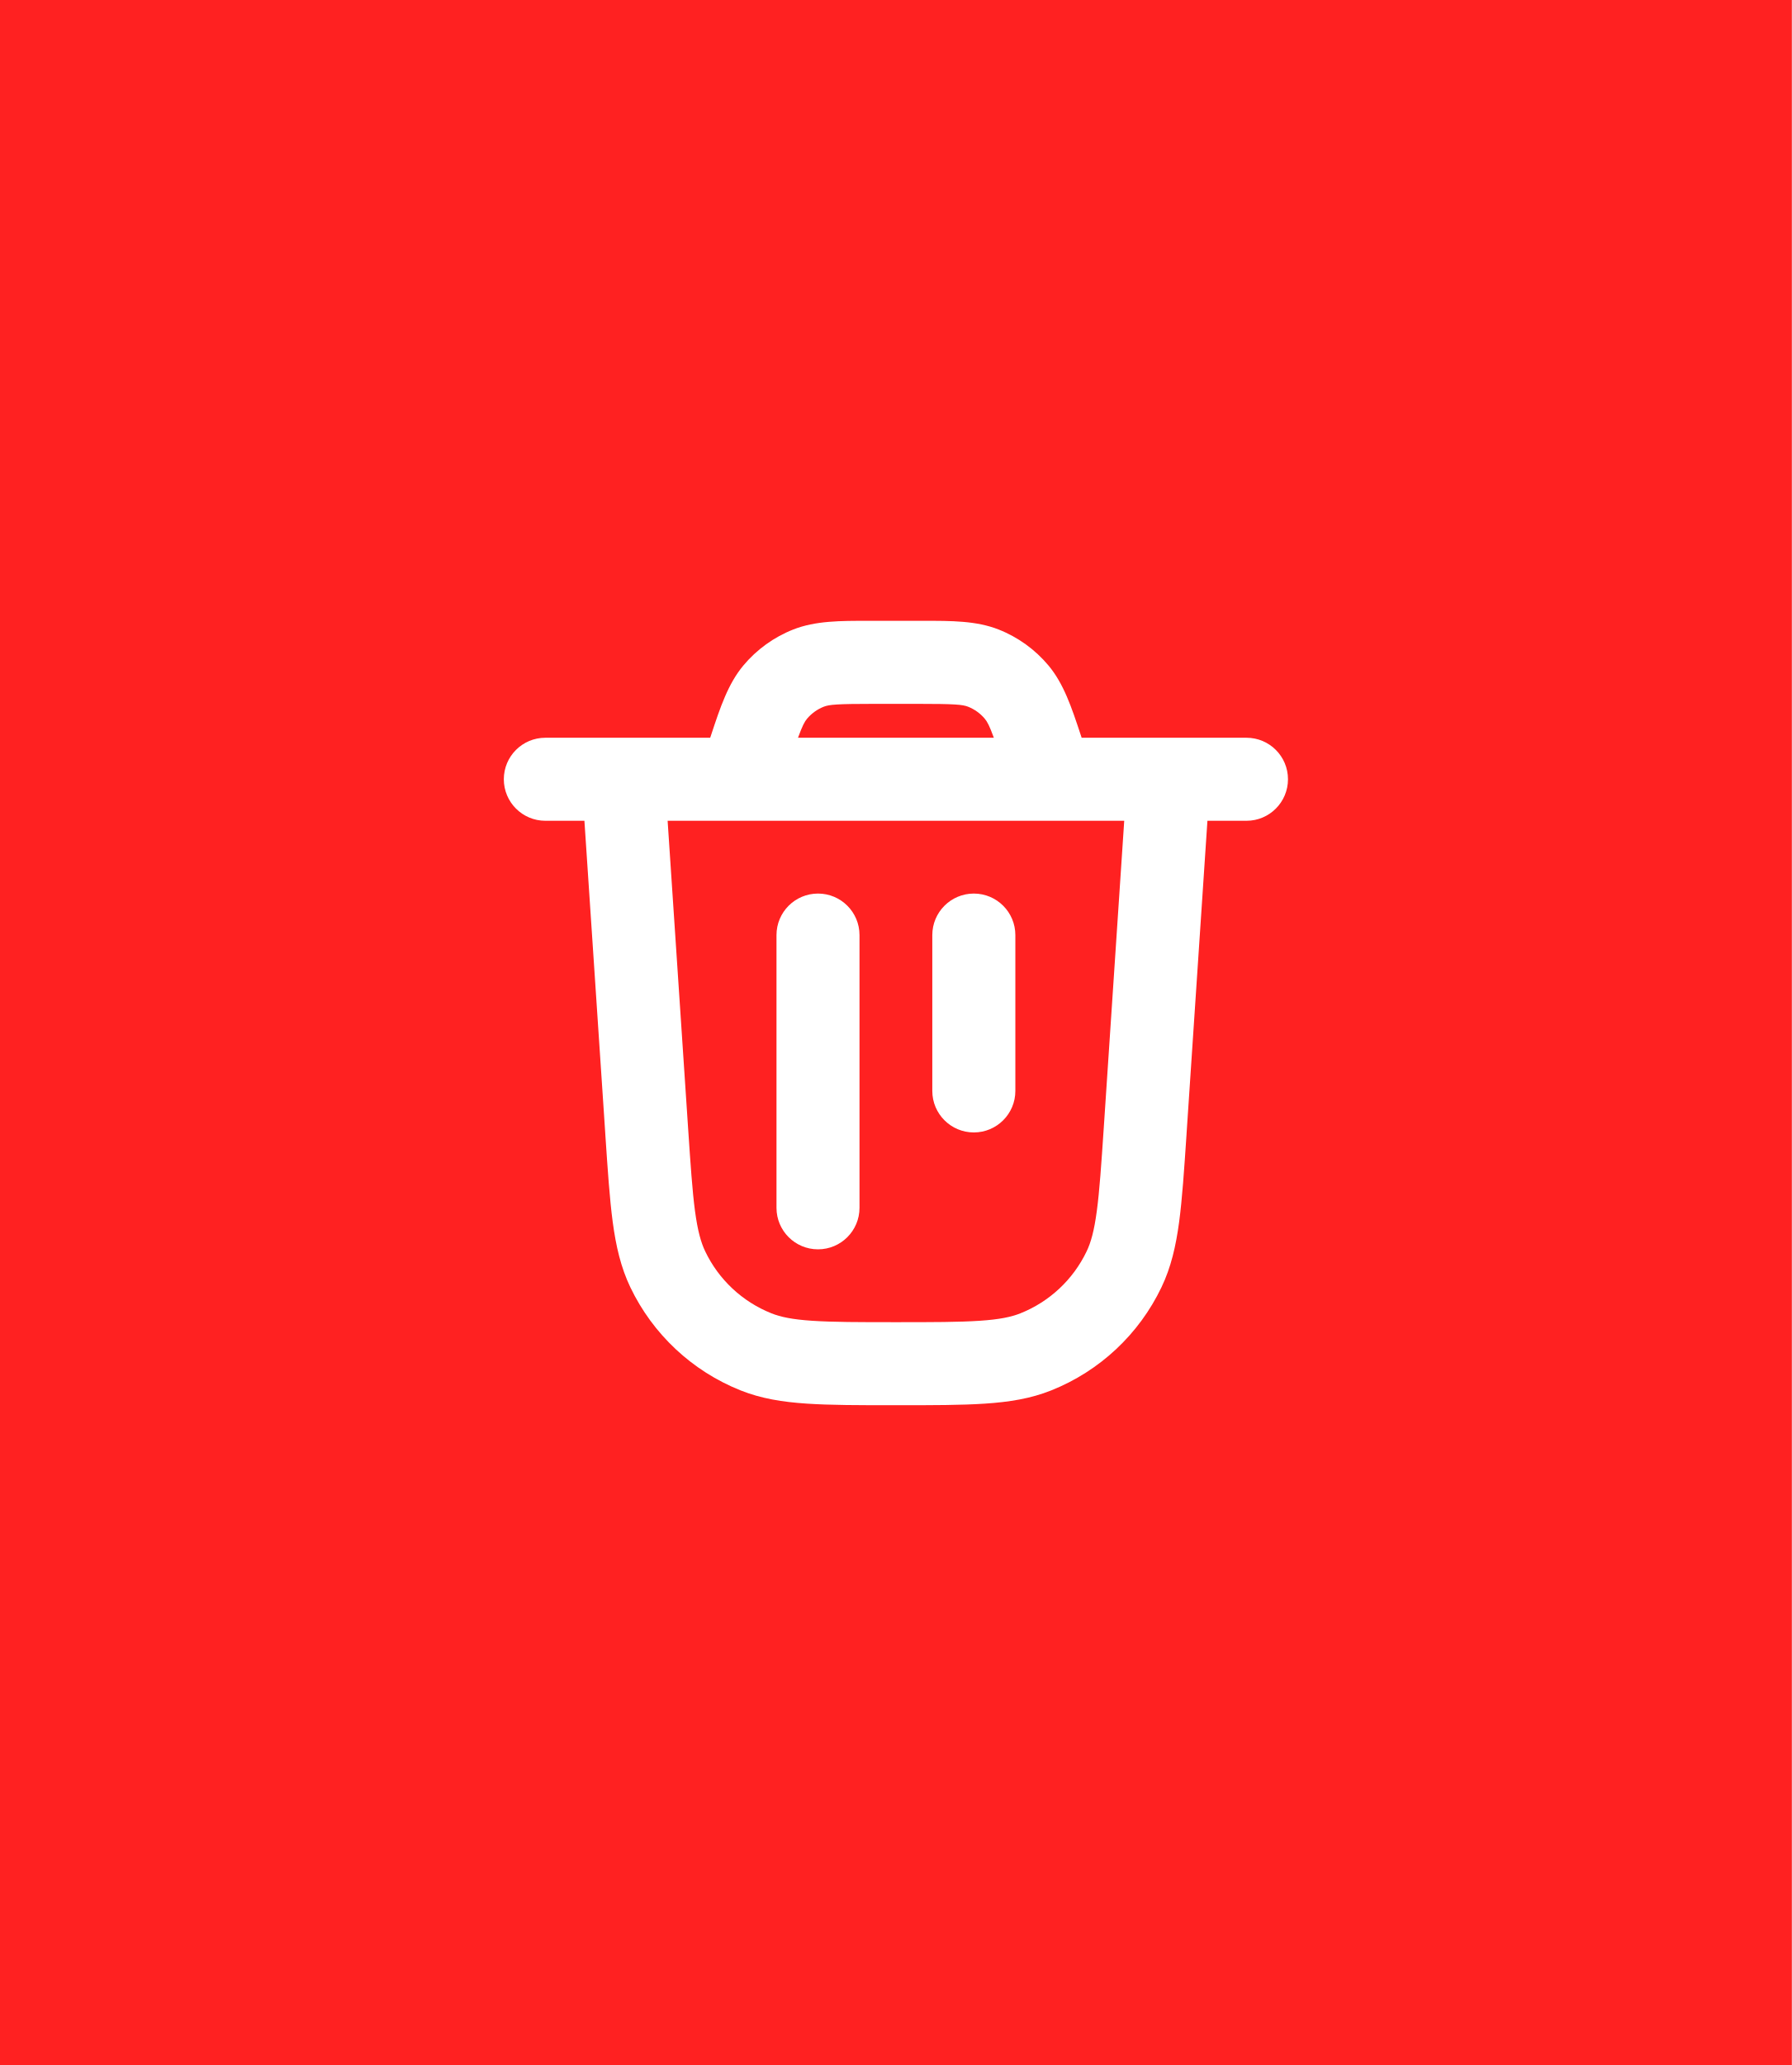
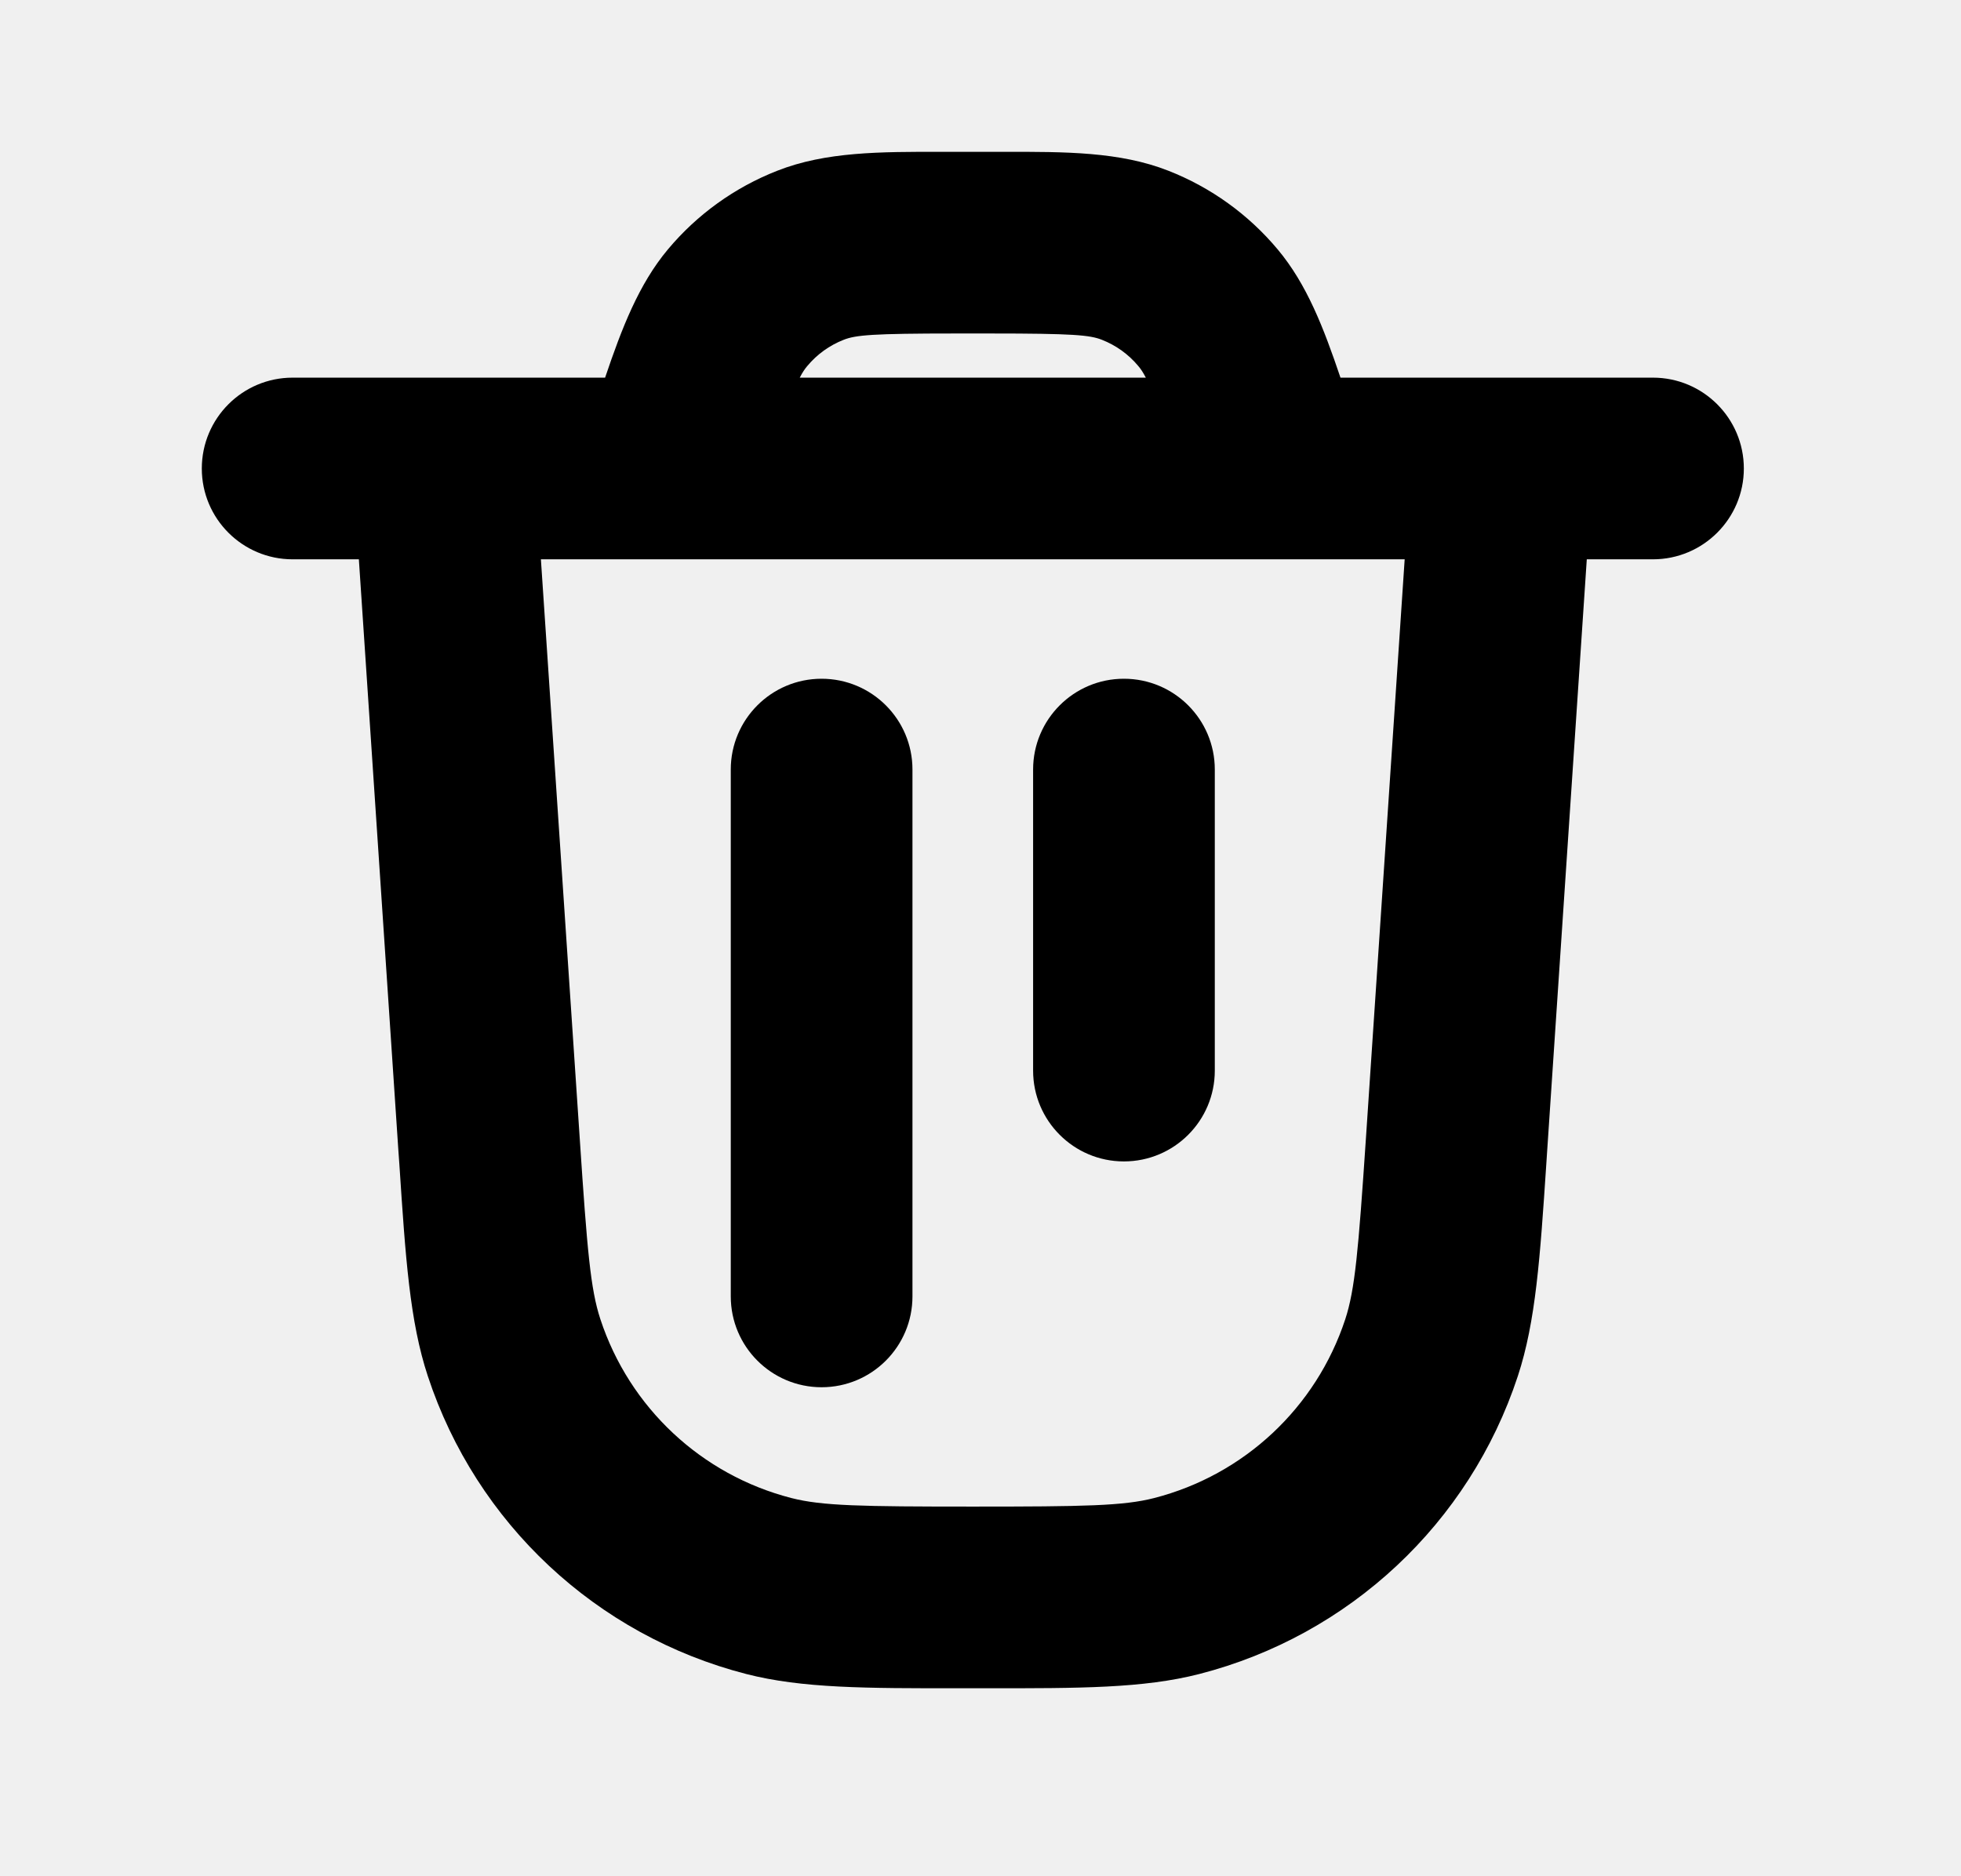
- <svg xmlns="http://www.w3.org/2000/svg" width="46" height="53" viewBox="0 0 46 53" fill="none">
-   <g clip-path="url(#clip0_209_1800)">
-     <rect width="46" height="53" fill="#FF2121" />
-     <path fill-rule="evenodd" clip-rule="evenodd" d="M22.457 15.934L22.303 15.934C21.575 15.933 20.936 15.932 20.366 16.156C19.868 16.352 19.427 16.67 19.084 17.08C18.691 17.55 18.49 18.156 18.261 18.848L18.232 18.935H16H14C13.411 18.935 12.934 19.412 12.934 20C12.934 20.588 13.411 21.066 14 21.066H15.003L15.538 29.084L15.54 29.121C15.601 30.032 15.65 30.768 15.73 31.366C15.813 31.983 15.937 32.526 16.181 33.037C16.759 34.245 17.77 35.19 19.013 35.686C19.539 35.896 20.089 35.984 20.71 36.025C21.313 36.066 22.05 36.066 22.963 36.066H23H23.037C23.949 36.066 24.687 36.066 25.29 36.025C25.911 35.984 26.461 35.896 26.987 35.686C28.23 35.19 29.241 34.245 29.818 33.037C30.063 32.526 30.187 31.983 30.27 31.366C30.35 30.768 30.399 30.032 30.46 29.121L30.462 29.084L30.997 21.066H32C32.588 21.066 33.065 20.588 33.065 20C33.065 19.412 32.588 18.935 32 18.935H30H27.768L27.739 18.848L27.739 18.848C27.51 18.156 27.309 17.55 26.916 17.08C26.573 16.67 26.132 16.352 25.634 16.156C25.064 15.932 24.425 15.933 23.697 15.934L23.542 15.934H22.457ZM26.986 21.066C26.995 21.066 27.004 21.066 27.014 21.066H28.861L28.336 28.942C28.272 29.898 28.227 30.563 28.157 31.083C28.089 31.593 28.005 31.89 27.896 32.117C27.549 32.842 26.943 33.409 26.197 33.707C25.962 33.801 25.66 33.865 25.147 33.899C24.624 33.934 23.958 33.935 23 33.935C22.042 33.935 21.375 33.934 20.852 33.899C20.339 33.865 20.037 33.801 19.803 33.707C19.057 33.409 18.45 32.842 18.104 32.117C17.995 31.89 17.911 31.593 17.842 31.083C17.773 30.563 17.728 29.898 17.664 28.942L17.139 21.066H18.986C18.995 21.066 19.005 21.066 19.014 21.066H26.986ZM25.514 18.935C25.4 18.624 25.345 18.523 25.281 18.447C25.167 18.311 25.02 18.205 24.854 18.139C24.712 18.083 24.517 18.065 23.542 18.065H22.457C21.483 18.065 21.288 18.083 21.146 18.139C20.98 18.205 20.833 18.311 20.718 18.447C20.655 18.523 20.6 18.624 20.486 18.935H25.514ZM22.065 24C22.065 23.411 21.588 22.934 21 22.934C20.411 22.934 19.934 23.411 19.934 24V31C19.934 31.588 20.411 32.065 21 32.065C21.588 32.065 22.065 31.588 22.065 31V24ZM25 22.934C25.588 22.934 26.066 23.411 26.066 24V28C26.066 28.588 25.588 29.065 25 29.065C24.412 29.065 23.934 28.588 23.934 28V24C23.934 23.411 24.412 22.934 25 22.934Z" fill="white" />
-   </g>
-   <defs>
-     <clipPath id="clip0_209_1800">
-       <rect width="46" height="53" fill="white" />
-     </clipPath>
-   </defs>
+ <svg xmlns="http://www.w3.org/2000/svg" width="23" height="22" viewBox="0 0 23 22" fill="none">
+   <path fill-rule="evenodd" clip-rule="evenodd" d="M11.205 1.781L11.051 1.781C10.323 1.78 9.685 1.779 9.116 2.003C8.618 2.198 8.177 2.515 7.834 2.925C7.492 3.334 7.294 3.847 7.097 4.43H5.205H3.432C2.844 4.43 2.367 4.907 2.367 5.496C2.367 6.084 2.844 6.561 3.432 6.561H4.209L4.673 13.504L4.684 13.657C4.756 14.753 4.806 15.502 5.018 16.143C5.586 17.868 6.994 19.185 8.753 19.637C9.407 19.805 10.158 19.805 11.256 19.804L11.41 19.804L11.564 19.804C12.662 19.805 13.412 19.805 14.066 19.637C15.826 19.185 17.234 17.868 17.802 16.143C18.013 15.502 18.063 14.753 18.136 13.657L18.146 13.504L18.611 6.561H19.387C19.975 6.561 20.453 6.084 20.453 5.496C20.453 4.907 19.975 4.43 19.387 4.43H17.614H15.722C15.525 3.847 15.328 3.334 14.985 2.925C14.642 2.515 14.201 2.198 13.704 2.003C13.134 1.779 12.496 1.78 11.769 1.781L11.614 1.781H11.205ZM14.931 6.561C14.947 6.561 14.963 6.561 14.979 6.561H16.475L16.02 13.361C15.932 14.669 15.893 15.125 15.778 15.476C15.437 16.512 14.592 17.302 13.536 17.573C13.178 17.665 12.721 17.673 11.41 17.673C10.099 17.673 9.642 17.665 9.283 17.573C8.227 17.302 7.383 16.512 7.042 15.476C6.926 15.125 6.887 14.669 6.8 13.361L6.344 6.561H7.84C7.856 6.561 7.872 6.561 7.888 6.561H14.931ZM13.439 4.43C13.407 4.368 13.38 4.328 13.351 4.294C13.237 4.157 13.09 4.051 12.924 3.986C12.782 3.93 12.588 3.912 11.614 3.912H11.205C10.232 3.912 10.037 3.93 9.895 3.986C9.729 4.051 9.582 4.157 9.468 4.294C9.439 4.328 9.412 4.368 9.38 4.43H13.439ZM10.702 9.027C10.702 8.439 10.225 7.962 9.636 7.962C9.048 7.962 8.571 8.439 8.571 9.027V15.207C8.571 15.796 9.048 16.273 9.636 16.273C10.225 16.273 10.702 15.796 10.702 15.207V9.027ZM13.182 7.962C13.771 7.962 14.248 8.439 14.248 9.027V12.559C14.248 13.147 13.771 13.624 13.182 13.624C12.594 13.624 12.117 13.147 12.117 12.559V9.027C12.117 8.439 12.594 7.962 13.182 7.962Z" fill="black" />
</svg>
